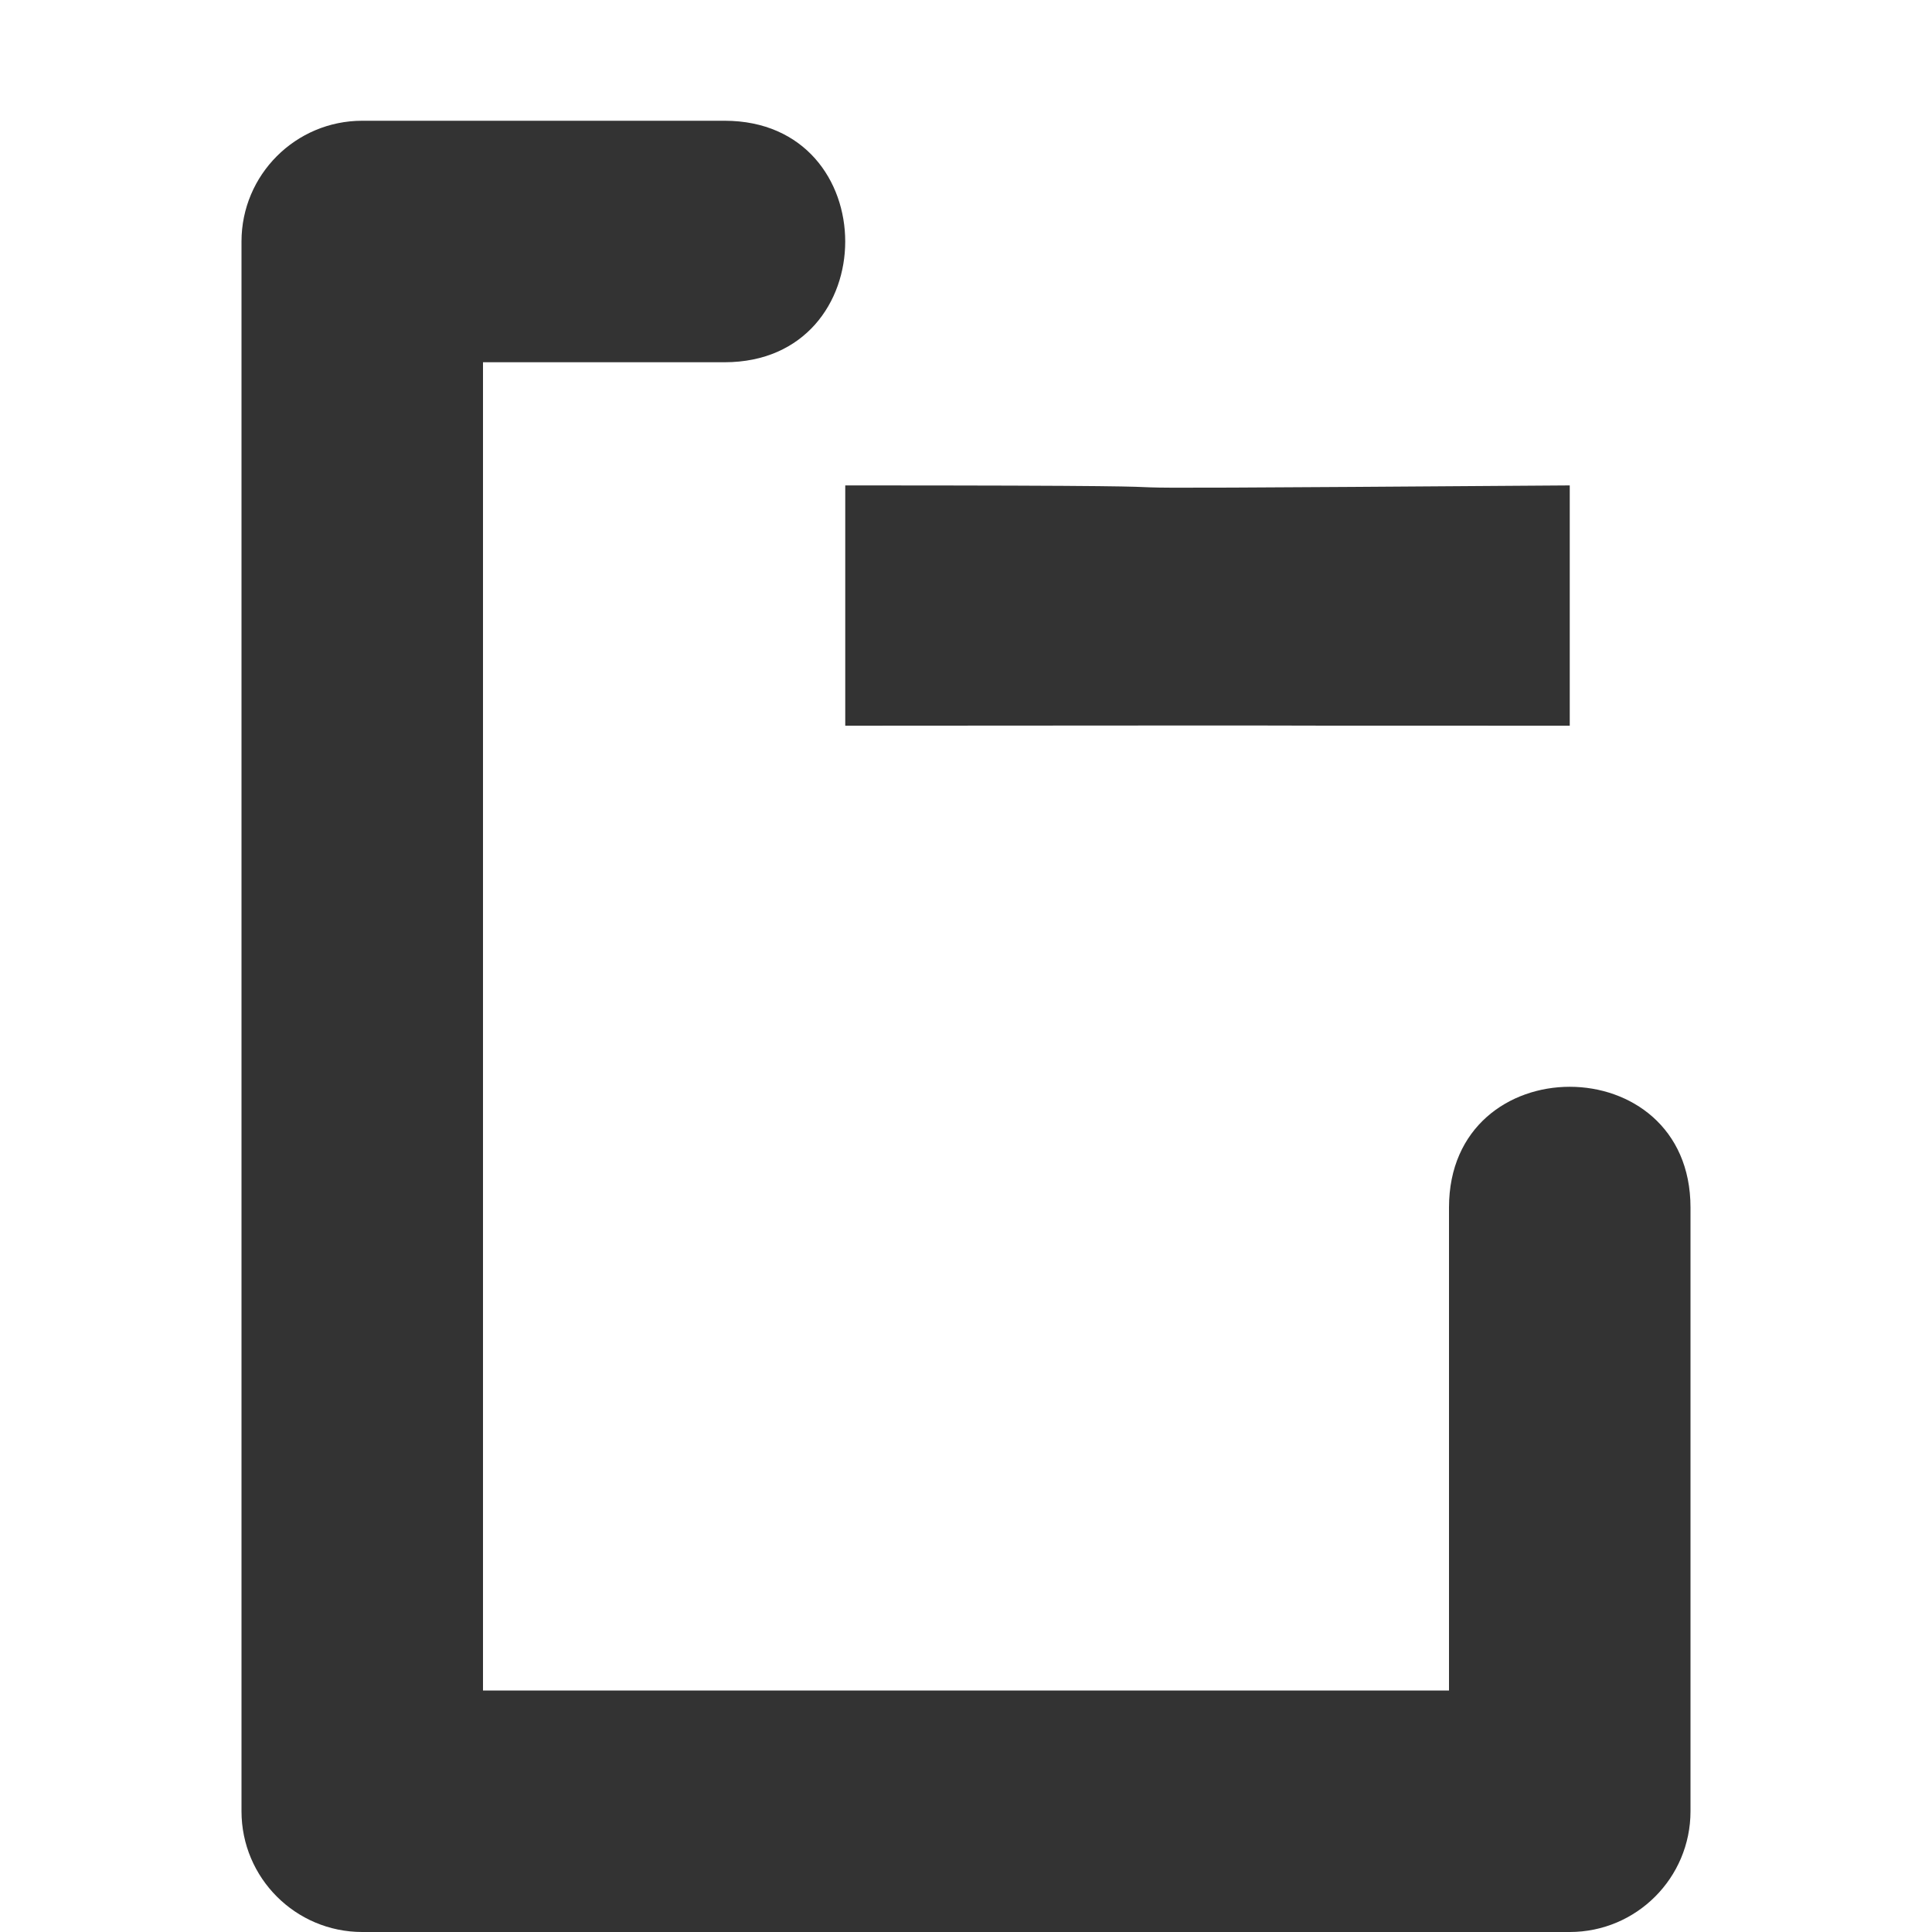
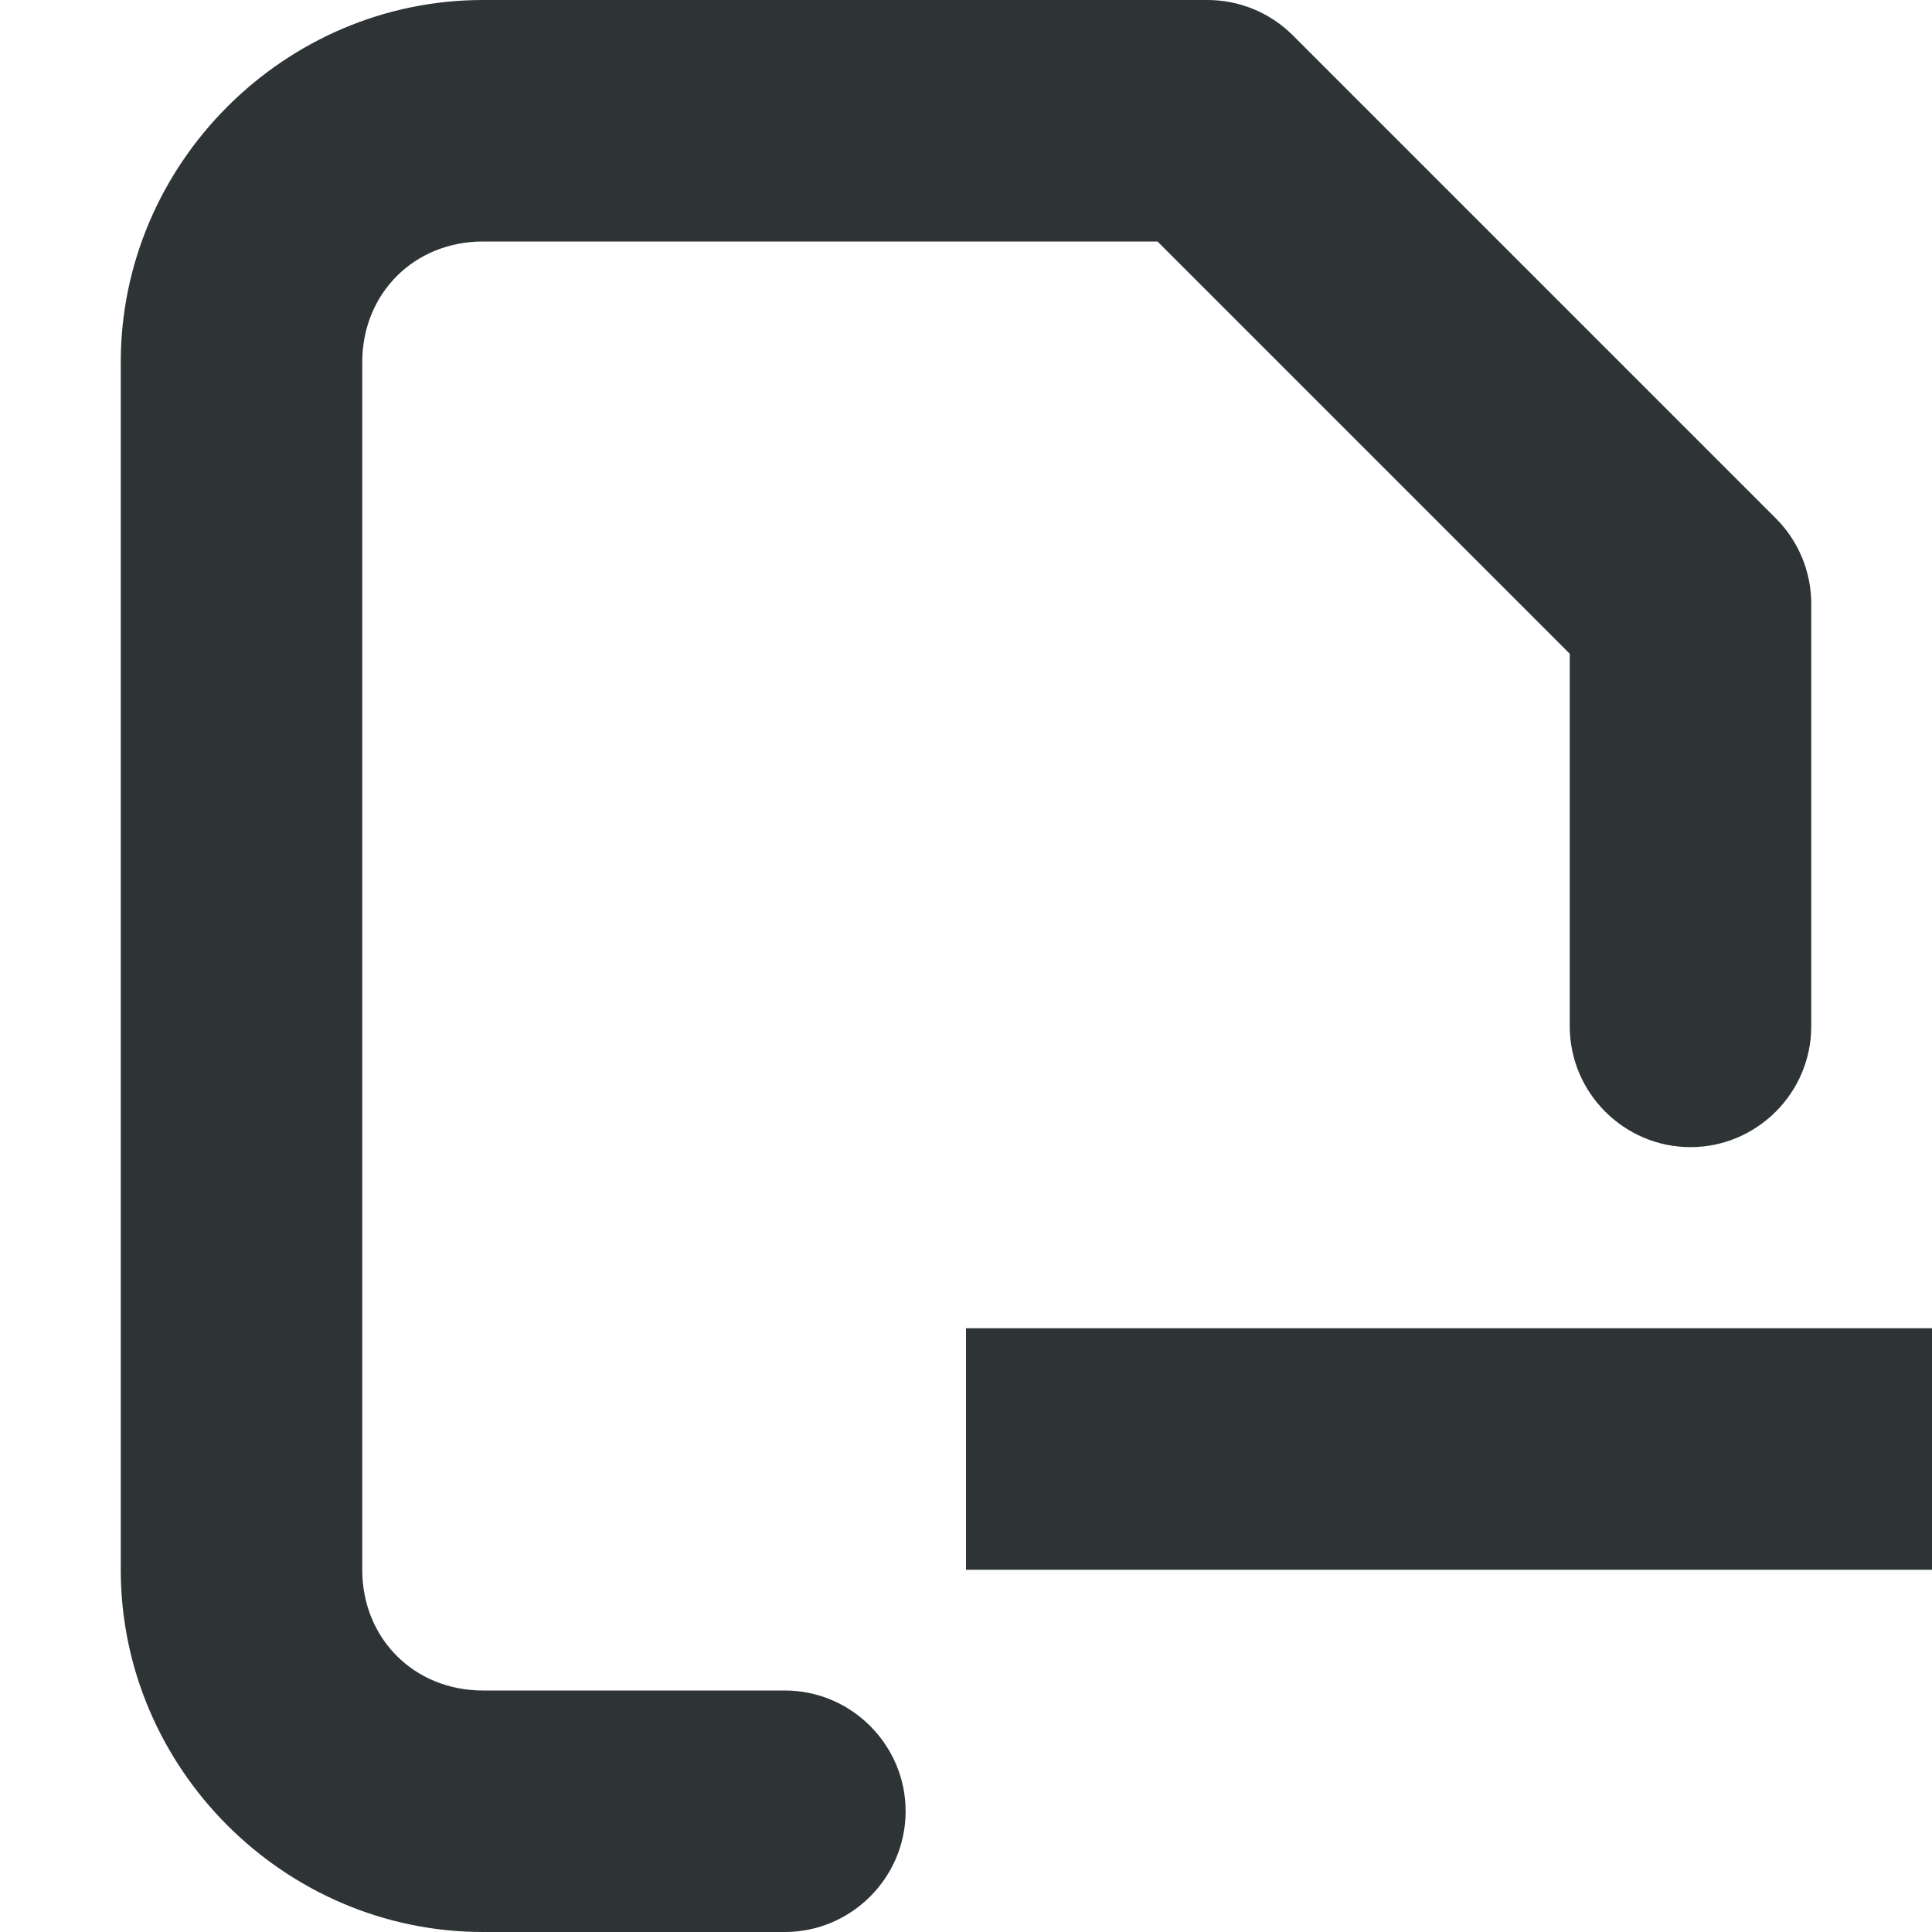
- <svg xmlns="http://www.w3.org/2000/svg" width="16" height="16" fill="#bebebe" version="1.1" id="svg4">
-   <defs id="defs8" />
-   <path d="M 3,1 C 2.448,1 2,1.448 2,2 v 13 c 0,0.552 0.448,1 1,1 h 10 c 0.552,0 1,-0.448 1,-1 v -5 c 0,-1.333 -2,-1.333 -2,0 v 4 H 4 V 3 H 6 C 7.333,3 7.333,1 6,1 Z m 4,3.02 v 1.99 c 6.019,-0.004 1.27,0 6,0 V 4.02 c -6.009,0.043 -1.249,0 -6,0 z" id="path2" style="fill:#333333;fill-opacity:1" />
+ <svg xmlns="http://www.w3.org/2000/svg" height="16px" viewBox="0 0 16 16" width="16px">
+   <path d="M4 0C2.355 0 1 1.355 1 3v10c0 1.645 1.355 3 3 3h2.5c.55 0 1-.45 1-1s-.45-1-1-1H4c-.57 0-1-.43-1-1V3c0-.57.43-1 1-1h5.586L13 5.414V8.5c0 .55.45 1 1 1s1-.45 1-1V5a1 1 0 0 0-.293-.707l-4-4A1 1 0 0 0 10 0Zm4 11v2h8v-2h-4z" fill="#2e3436" />
</svg>
